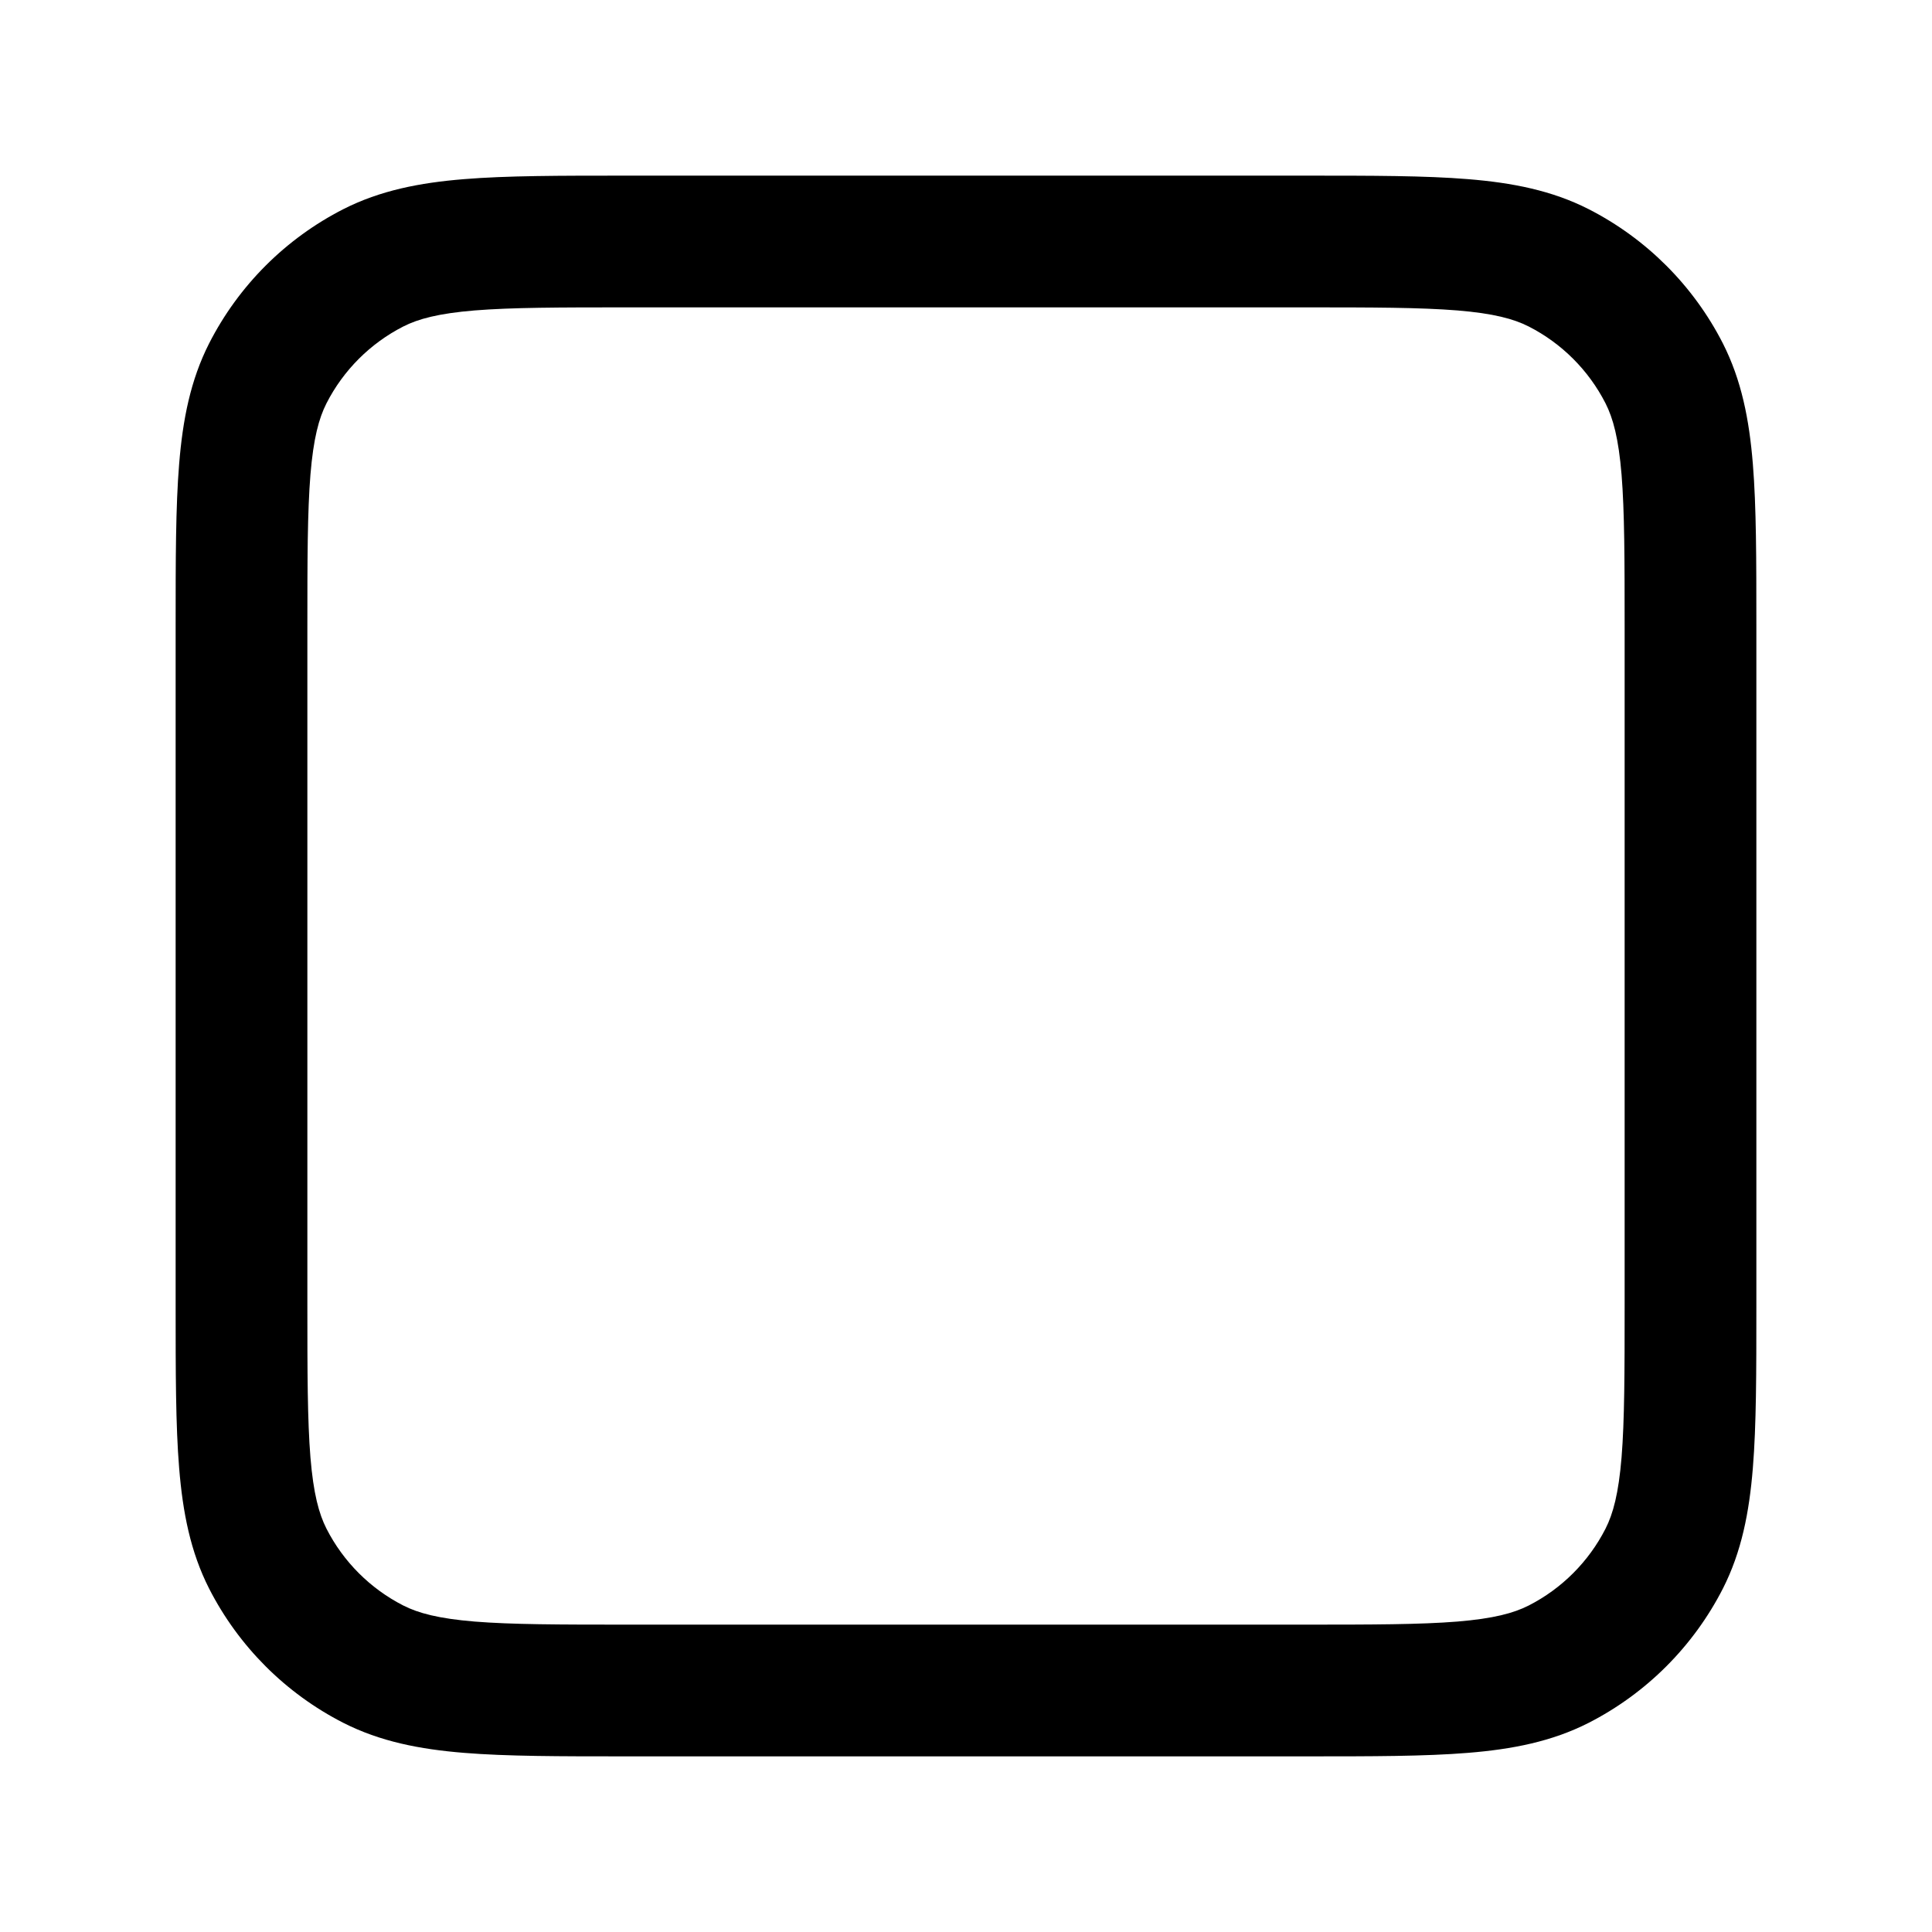
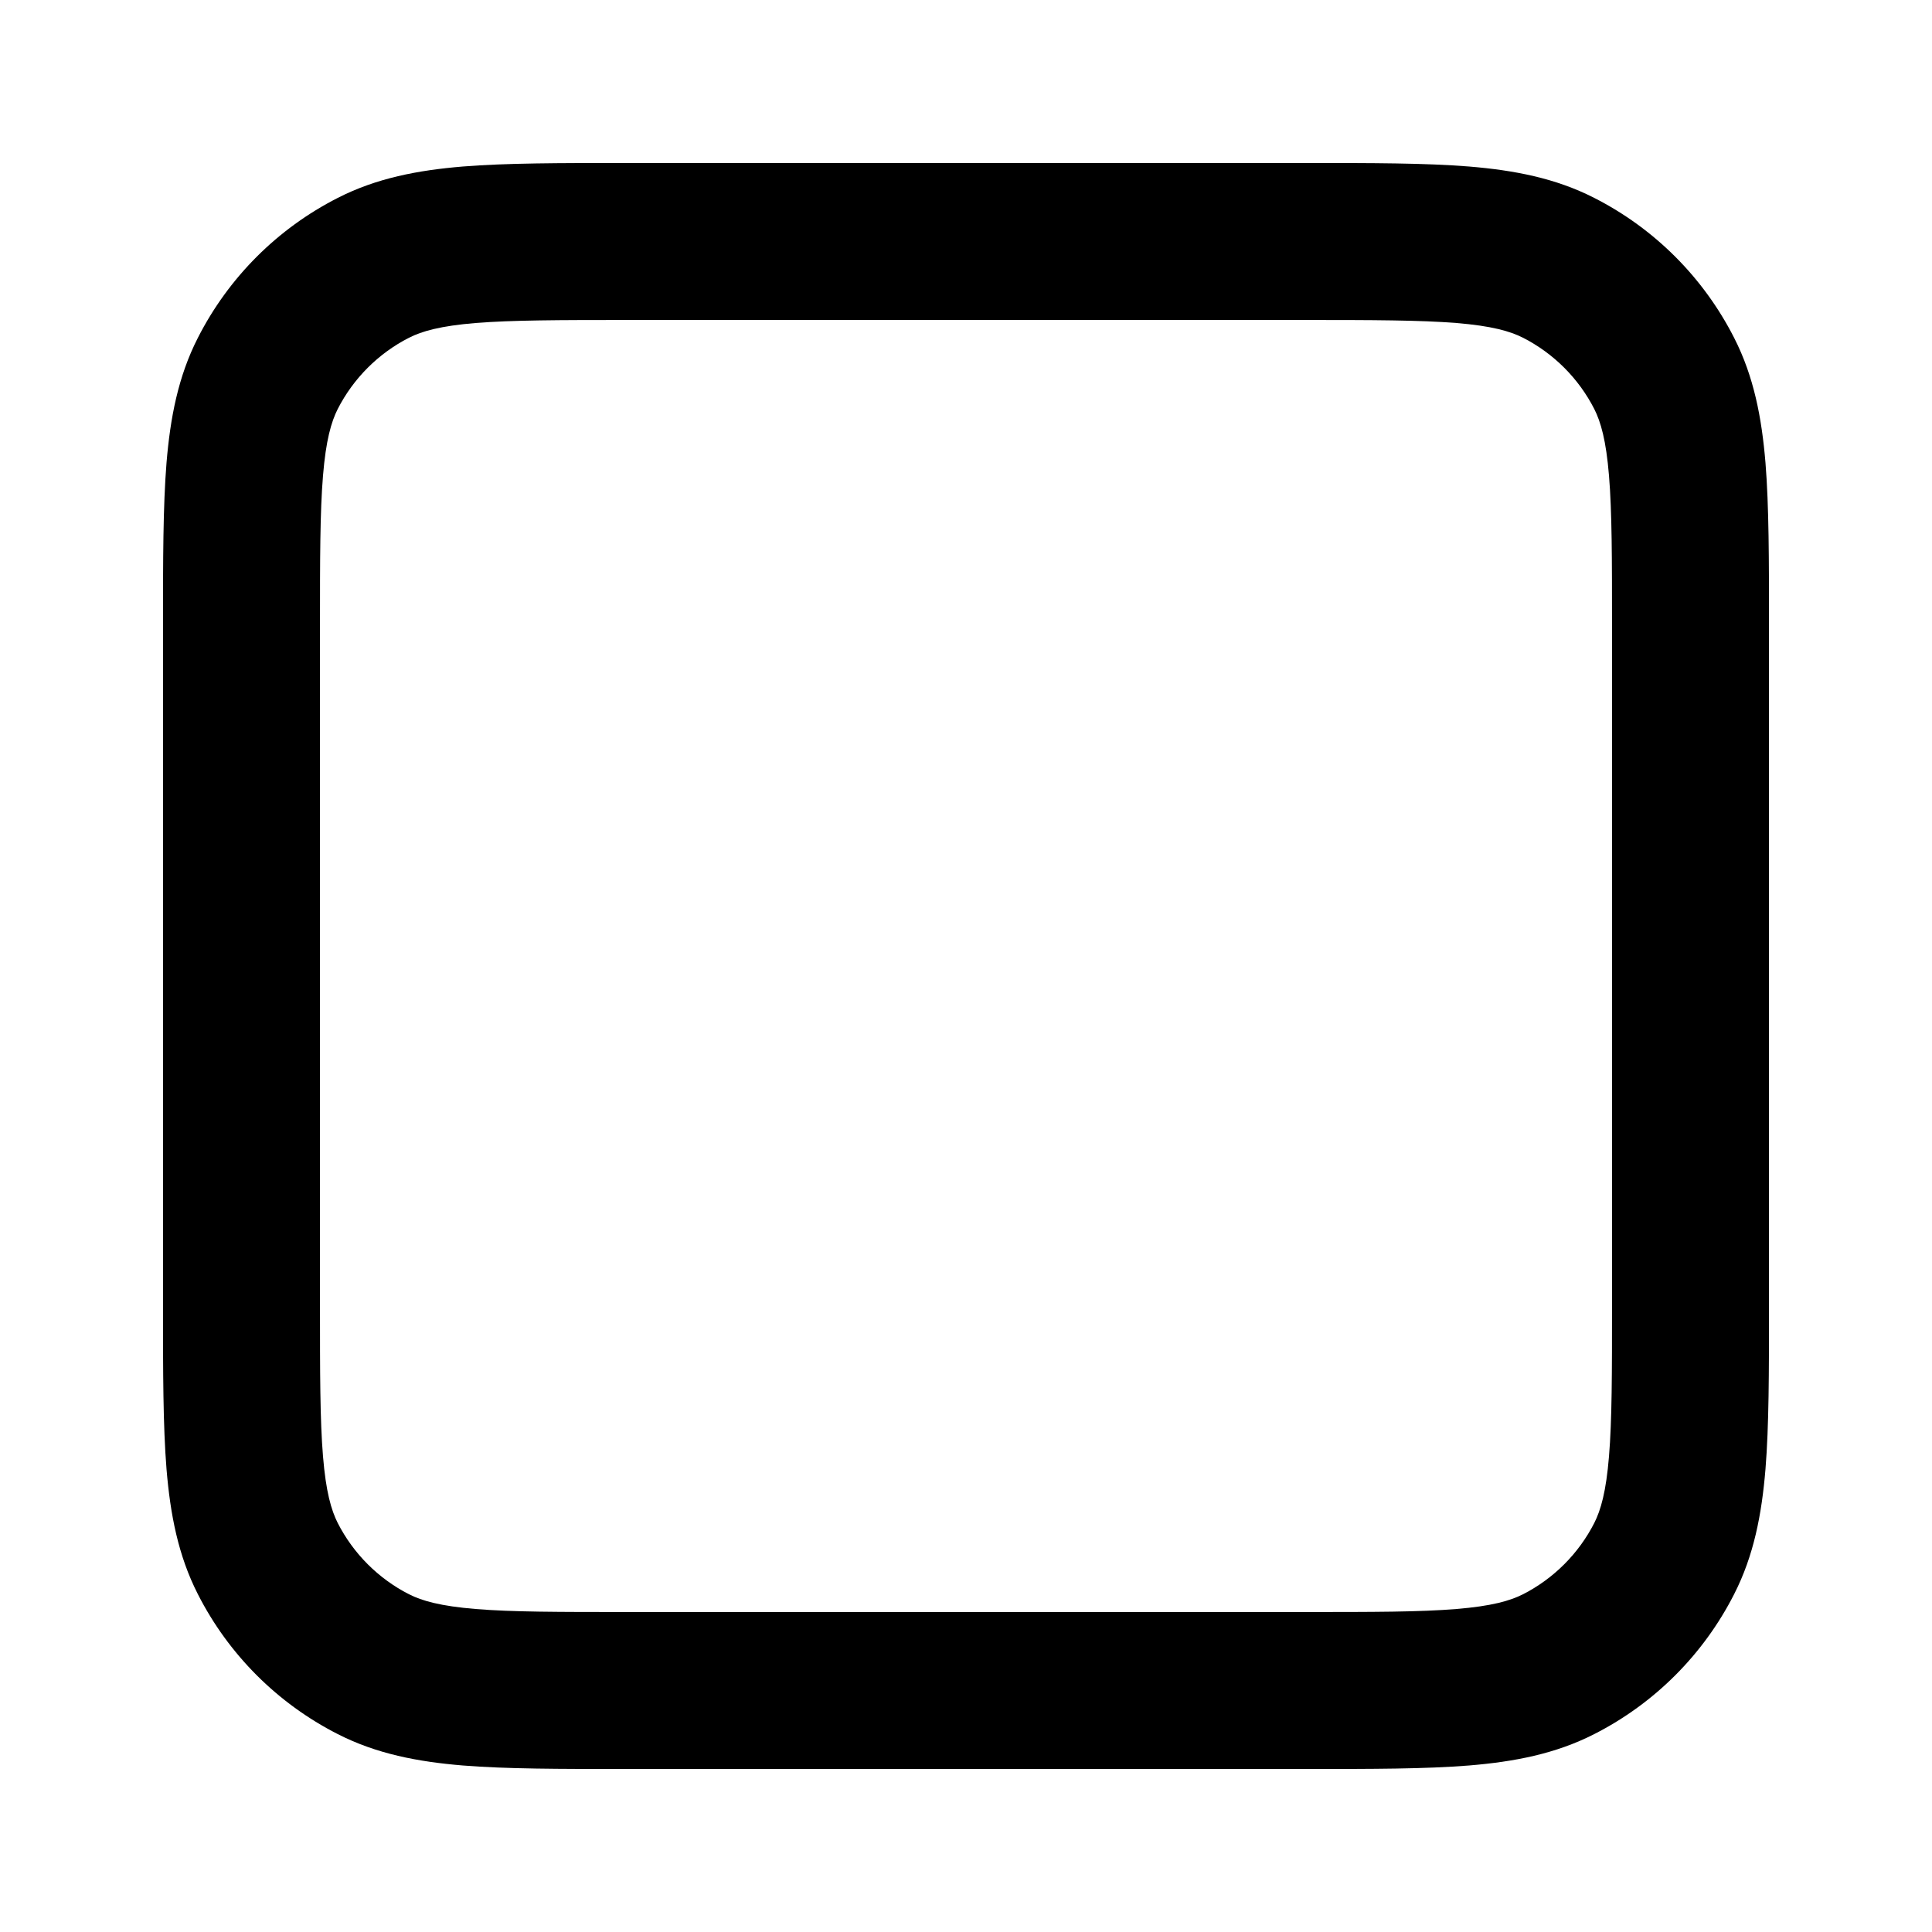
- <svg xmlns="http://www.w3.org/2000/svg" width="22" height="22" viewBox="0 0 22 22">
-   <path fill-rule="evenodd" clip-rule="evenodd" d="M7.118 2H14.882C15.625 2 16.228 2 16.717 2.04C17.222 2.081 17.672 2.169 18.089 2.381C18.747 2.717 19.283 3.252 19.619 3.911C19.831 4.329 19.919 4.778 19.96 5.283C20 5.772 20 6.375 20 7.118V14.882C20 15.625 20 16.228 19.96 16.717C19.919 17.222 19.831 17.672 19.619 18.089C19.283 18.747 18.747 19.283 18.089 19.619C17.672 19.831 17.222 19.919 16.717 19.96C16.228 20 15.625 20 14.882 20H7.118C6.375 20 5.772 20 5.283 19.96C4.778 19.919 4.329 19.831 3.911 19.619C3.252 19.283 2.717 18.747 2.381 18.089C2.169 17.672 2.081 17.222 2.04 16.717C2 16.228 2 15.625 2 14.882V7.118C2 6.375 2 5.772 2.04 5.283C2.081 4.778 2.169 4.329 2.381 3.911C2.717 3.252 3.252 2.717 3.911 2.381C4.329 2.169 4.778 2.081 5.283 2.04C5.772 2 6.375 2 7.118 2ZM5.405 3.535C4.993 3.569 4.763 3.631 4.592 3.718C4.216 3.91 3.91 4.216 3.718 4.592C3.631 4.763 3.569 4.993 3.535 5.405C3.501 5.826 3.5 6.368 3.5 7.15V14.85C3.5 15.632 3.501 16.174 3.535 16.595C3.569 17.007 3.631 17.237 3.718 17.408C3.91 17.784 4.216 18.09 4.592 18.282C4.763 18.369 4.993 18.431 5.405 18.465C5.826 18.499 6.368 18.5 7.15 18.5H14.85C15.632 18.5 16.174 18.499 16.595 18.465C17.007 18.431 17.237 18.369 17.408 18.282C17.784 18.09 18.09 17.784 18.282 17.408C18.369 17.237 18.431 17.007 18.465 16.595C18.499 16.174 18.5 15.632 18.5 14.85V7.15C18.5 6.368 18.499 5.826 18.465 5.405C18.431 4.993 18.369 4.763 18.282 4.592C18.09 4.216 17.784 3.91 17.408 3.718C17.237 3.631 17.007 3.569 16.595 3.535C16.174 3.501 15.632 3.5 14.85 3.5H7.15C6.368 3.5 5.826 3.501 5.405 3.535Z" />
+ <svg xmlns="http://www.w3.org/2000/svg" width="16" height="16" viewBox="0 0 16 16">
+   <path fill-rule="evenodd" clip-rule="evenodd" d="M5.173 1.35H10.827C11.364 1.35 11.806 1.35 12.166 1.379C12.54 1.41 12.882 1.475 13.203 1.639C13.702 1.893 14.107 2.298 14.361 2.797C14.525 3.118 14.59 3.46 14.621 3.833C14.65 4.194 14.65 4.636 14.65 5.173V10.827C14.65 11.364 14.65 11.806 14.621 12.166C14.59 12.54 14.525 12.882 14.361 13.203C14.107 13.702 13.702 14.107 13.203 14.361C12.882 14.525 12.54 14.59 12.166 14.621C11.806 14.65 11.364 14.65 10.827 14.65H5.173C4.636 14.65 4.194 14.65 3.833 14.621C3.46 14.59 3.118 14.525 2.797 14.361C2.298 14.107 1.893 13.702 1.639 13.203C1.475 12.882 1.41 12.54 1.379 12.166C1.35 11.806 1.35 11.364 1.35 10.827V5.173C1.35 4.636 1.35 4.194 1.379 3.833C1.41 3.46 1.475 3.118 1.639 2.797C1.893 2.298 2.298 1.893 2.797 1.639C3.118 1.475 3.46 1.41 3.833 1.379C4.194 1.35 4.636 1.35 5.173 1.35ZM3.939 2.675C3.646 2.699 3.494 2.743 3.387 2.797C3.133 2.927 2.927 3.133 2.797 3.387C2.743 3.494 2.699 3.646 2.675 3.939C2.65 4.24 2.65 4.629 2.65 5.2V10.8C2.65 11.371 2.65 11.76 2.675 12.061C2.699 12.354 2.743 12.506 2.797 12.613C2.927 12.867 3.133 13.073 3.387 13.203C3.494 13.257 3.646 13.301 3.939 13.325C4.24 13.35 4.629 13.35 5.2 13.35H10.8C11.371 13.35 11.76 13.35 12.061 13.325C12.354 13.301 12.506 13.257 12.613 13.203C12.867 13.073 13.073 12.867 13.203 12.613C13.257 12.506 13.301 12.354 13.325 12.061C13.35 11.76 13.35 11.371 13.35 10.8V5.2C13.35 4.629 13.35 4.24 13.325 3.939C13.301 3.646 13.257 3.494 13.203 3.387C13.073 3.133 12.867 2.927 12.613 2.797C12.506 2.743 12.354 2.699 12.061 2.675C11.76 2.651 11.371 2.65 10.8 2.65H5.2C4.629 2.65 4.24 2.651 3.939 2.675Z" />
</svg>
